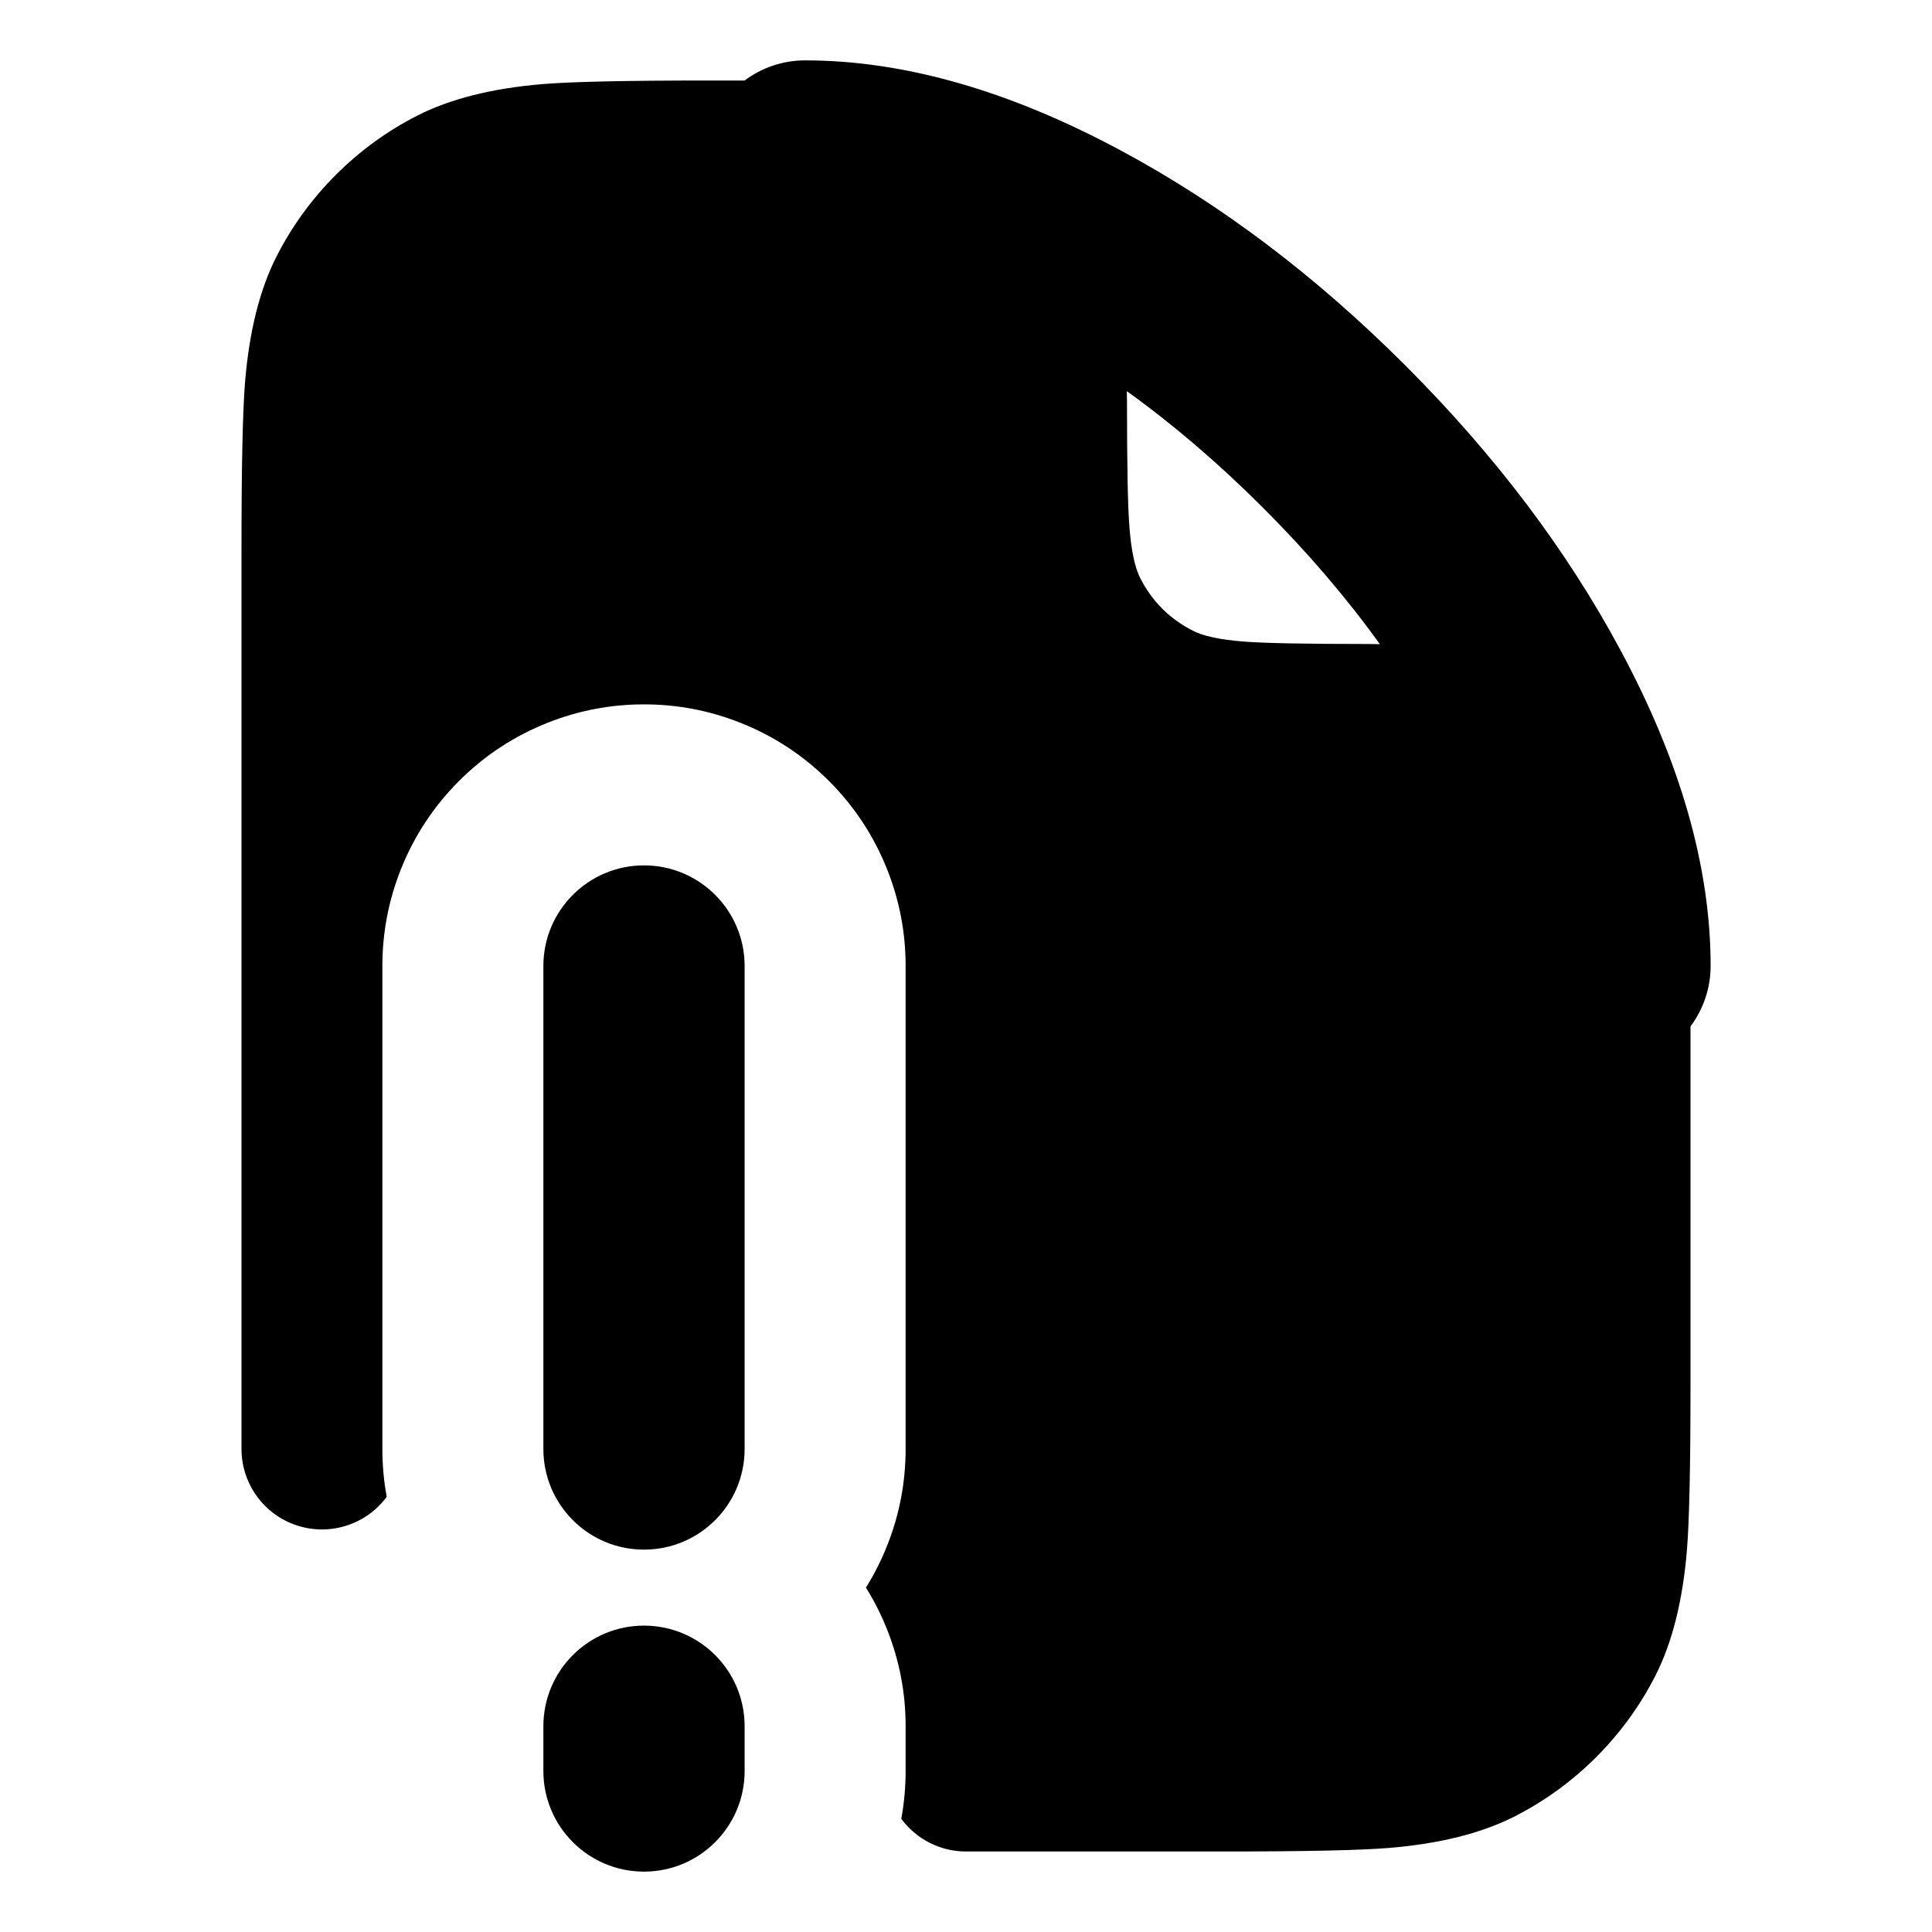
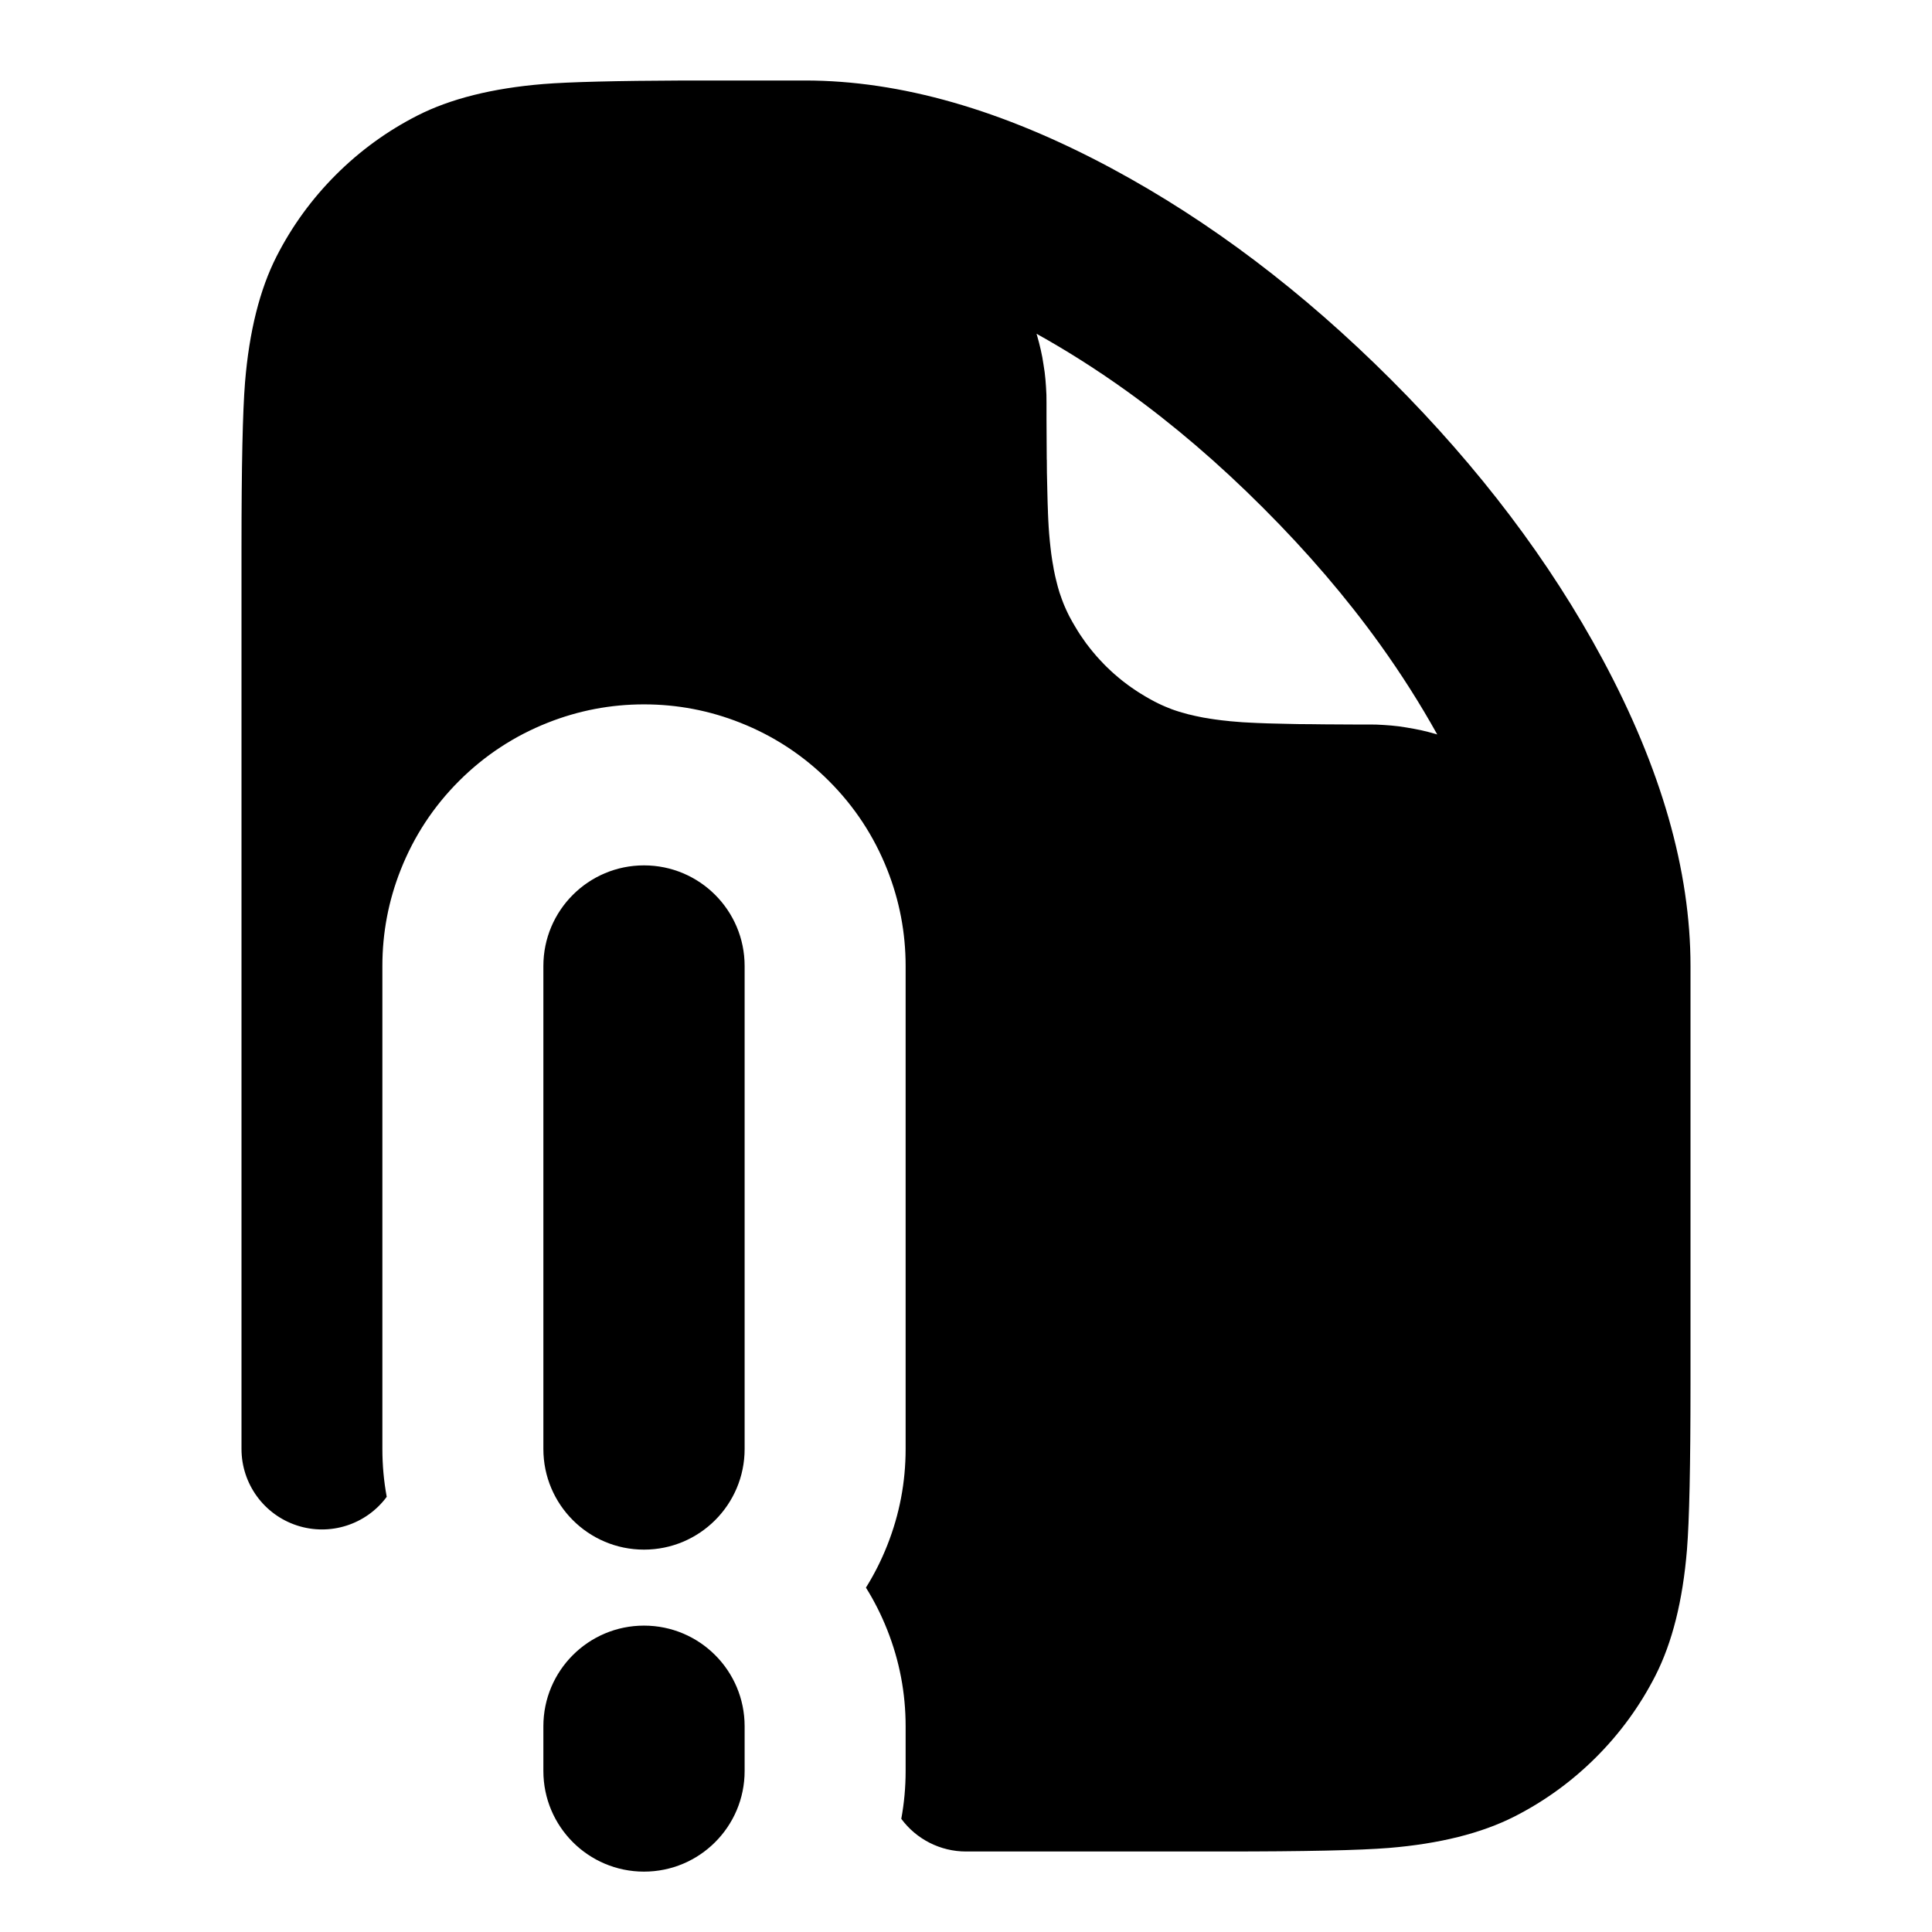
<svg xmlns="http://www.w3.org/2000/svg" width="24" height="24" viewBox="0 0 24 24" fill="currentColor" fill-rule="evenodd">
-   <path d="M13.926 1.871Q11.84.75 10 .75c-.27 0-.534.088-.75.25H8.8q-1.511 0-2.052.044-.947.078-1.564.392-.564.288-1.012.736t-.736 1.012q-.314.617-.392 1.564Q3 5.289 3 6.8V18a1 1 0 0 0 1.804.594Q4.75 18.302 4.75 18v-6q0-.62.228-1.196.248-.626.724-1.102t1.102-.724Q7.38 8.75 8 8.75t1.196.228q.626.248 1.102.724t.724 1.102q.228.576.228 1.196v6q0 .62-.228 1.196-.11.278-.265.526.155.248.265.526.228.576.228 1.196V22q0 .302-.054.594A1 1 0 0 0 12 23h3.2q1.511 0 2.052-.044.947-.078 1.564-.392.564-.288 1.012-.736t.736-1.012q.314-.617.392-1.564Q21 18.711 21 17.2v-4.45c.162-.216.25-.48.25-.75q0-1.84-1.121-3.926-1.001-1.864-2.67-3.533t-3.533-2.67M14 5q0-.071-.002-.141.869.625 1.693 1.45.825.824 1.45 1.693Q17.071 8 17 8q-1.184 0-1.56-.031-.429-.035-.62-.133-.435-.221-.656-.655-.098-.192-.133-.621Q14 6.184 14 5M6.75 18v-6a1.25 1.25 0 0 1 2.5 0v6a1.25 1.25 0 0 1-2.5 0m0 4v-.556a1.25 1.25 0 0 1 2.5 0V22a1.25 1.25 0 0 1-2.5 0" />
+   <path d="M21 13.75V12q0-1.777-1.091-3.808-.984-1.831-2.627-3.474t-3.474-2.627Q11.777 1 10 1H8.5q-1.266.005-1.752.044-.947.078-1.564.392-.564.288-1.012.736t-.736 1.012q-.314.617-.392 1.564Q3 5.289 3 6.8V18a1 1 0 0 0 1.804.594Q4.75 18.302 4.75 18v-6q0-.62.228-1.196.248-.626.724-1.102t1.102-.724Q7.38 8.75 8 8.75t1.196.228q.626.248 1.102.724t.724 1.102q.228.576.228 1.196v6q0 .62-.228 1.196-.11.278-.265.526.155.248.265.526.228.576.228 1.196V22q0 .302-.054.594A1 1 0 0 0 12 23h3.2q1.511 0 2.052-.044.947-.078 1.564-.392.564-.288 1.012-.736t.736-1.012q.314-.617.392-1.564Q21 18.711 21 17.2zm-8.118-9.585-.006-.019q.57.317 1.122.713.869.625 1.693 1.45.825.824 1.45 1.693.396.552.713 1.122l-.019-.006-.091-.025-.091-.022q-.045-.01-.091-.018l-.092-.016-.092-.014-.093-.01-.094-.007-.095-.005L16.999 9h-.194l-.184-.001-.172-.001-.162-.002-.151-.001-.14-.003-.127-.003h-.004l-.12-.003-.106-.004h-.005l-.103-.005-.095-.005-.086-.007-.072-.006-.008-.001-.007-.001-.086-.009-.084-.011-.06-.009-.023-.004-.056-.009-.026-.005-.053-.011-.029-.006-.05-.012-.032-.007-.046-.013-.036-.01-.044-.013-.04-.013-.04-.014-.045-.018-.037-.015-.05-.022-.034-.016-.048-.024-.068-.037q-.023-.012-.047-.027l-.068-.041-.043-.028-.065-.044-.043-.031-.062-.047-.042-.034-.059-.05-.04-.036-.056-.053-.038-.038-.05-.053-.04-.044-.05-.059-.033-.041-.048-.062-.03-.043-.045-.065-.028-.044-.041-.068-.025-.043-.039-.071-.024-.049-.016-.034-.022-.05-.015-.037-.017-.045-.028-.08-.013-.044-.01-.035-.012-.047-.008-.032-.012-.05-.006-.029-.011-.053-.004-.026-.01-.056-.004-.023-.012-.081-.01-.082-.009-.084-.008-.088-.006-.084-.005-.091-.004-.091v-.009l-.004-.109-.003-.119-.003-.13-.003-.135v-.007l-.001-.144-.001-.004v-.001l-.001-.16-.001-.172L13 5.198V5l-.001-.096-.005-.094v-.001l-.007-.094-.01-.093-.014-.092-.015-.092-.019-.091-.022-.091zM6.75 12v6a1.25 1.25 0 0 0 2.5 0v-6a1.25 1.25 0 0 0-2.5 0m0 9.444V22a1.25 1.25 0 0 0 2.5 0v-.556a1.25 1.25 0 0 0-2.5 0" />
</svg>
